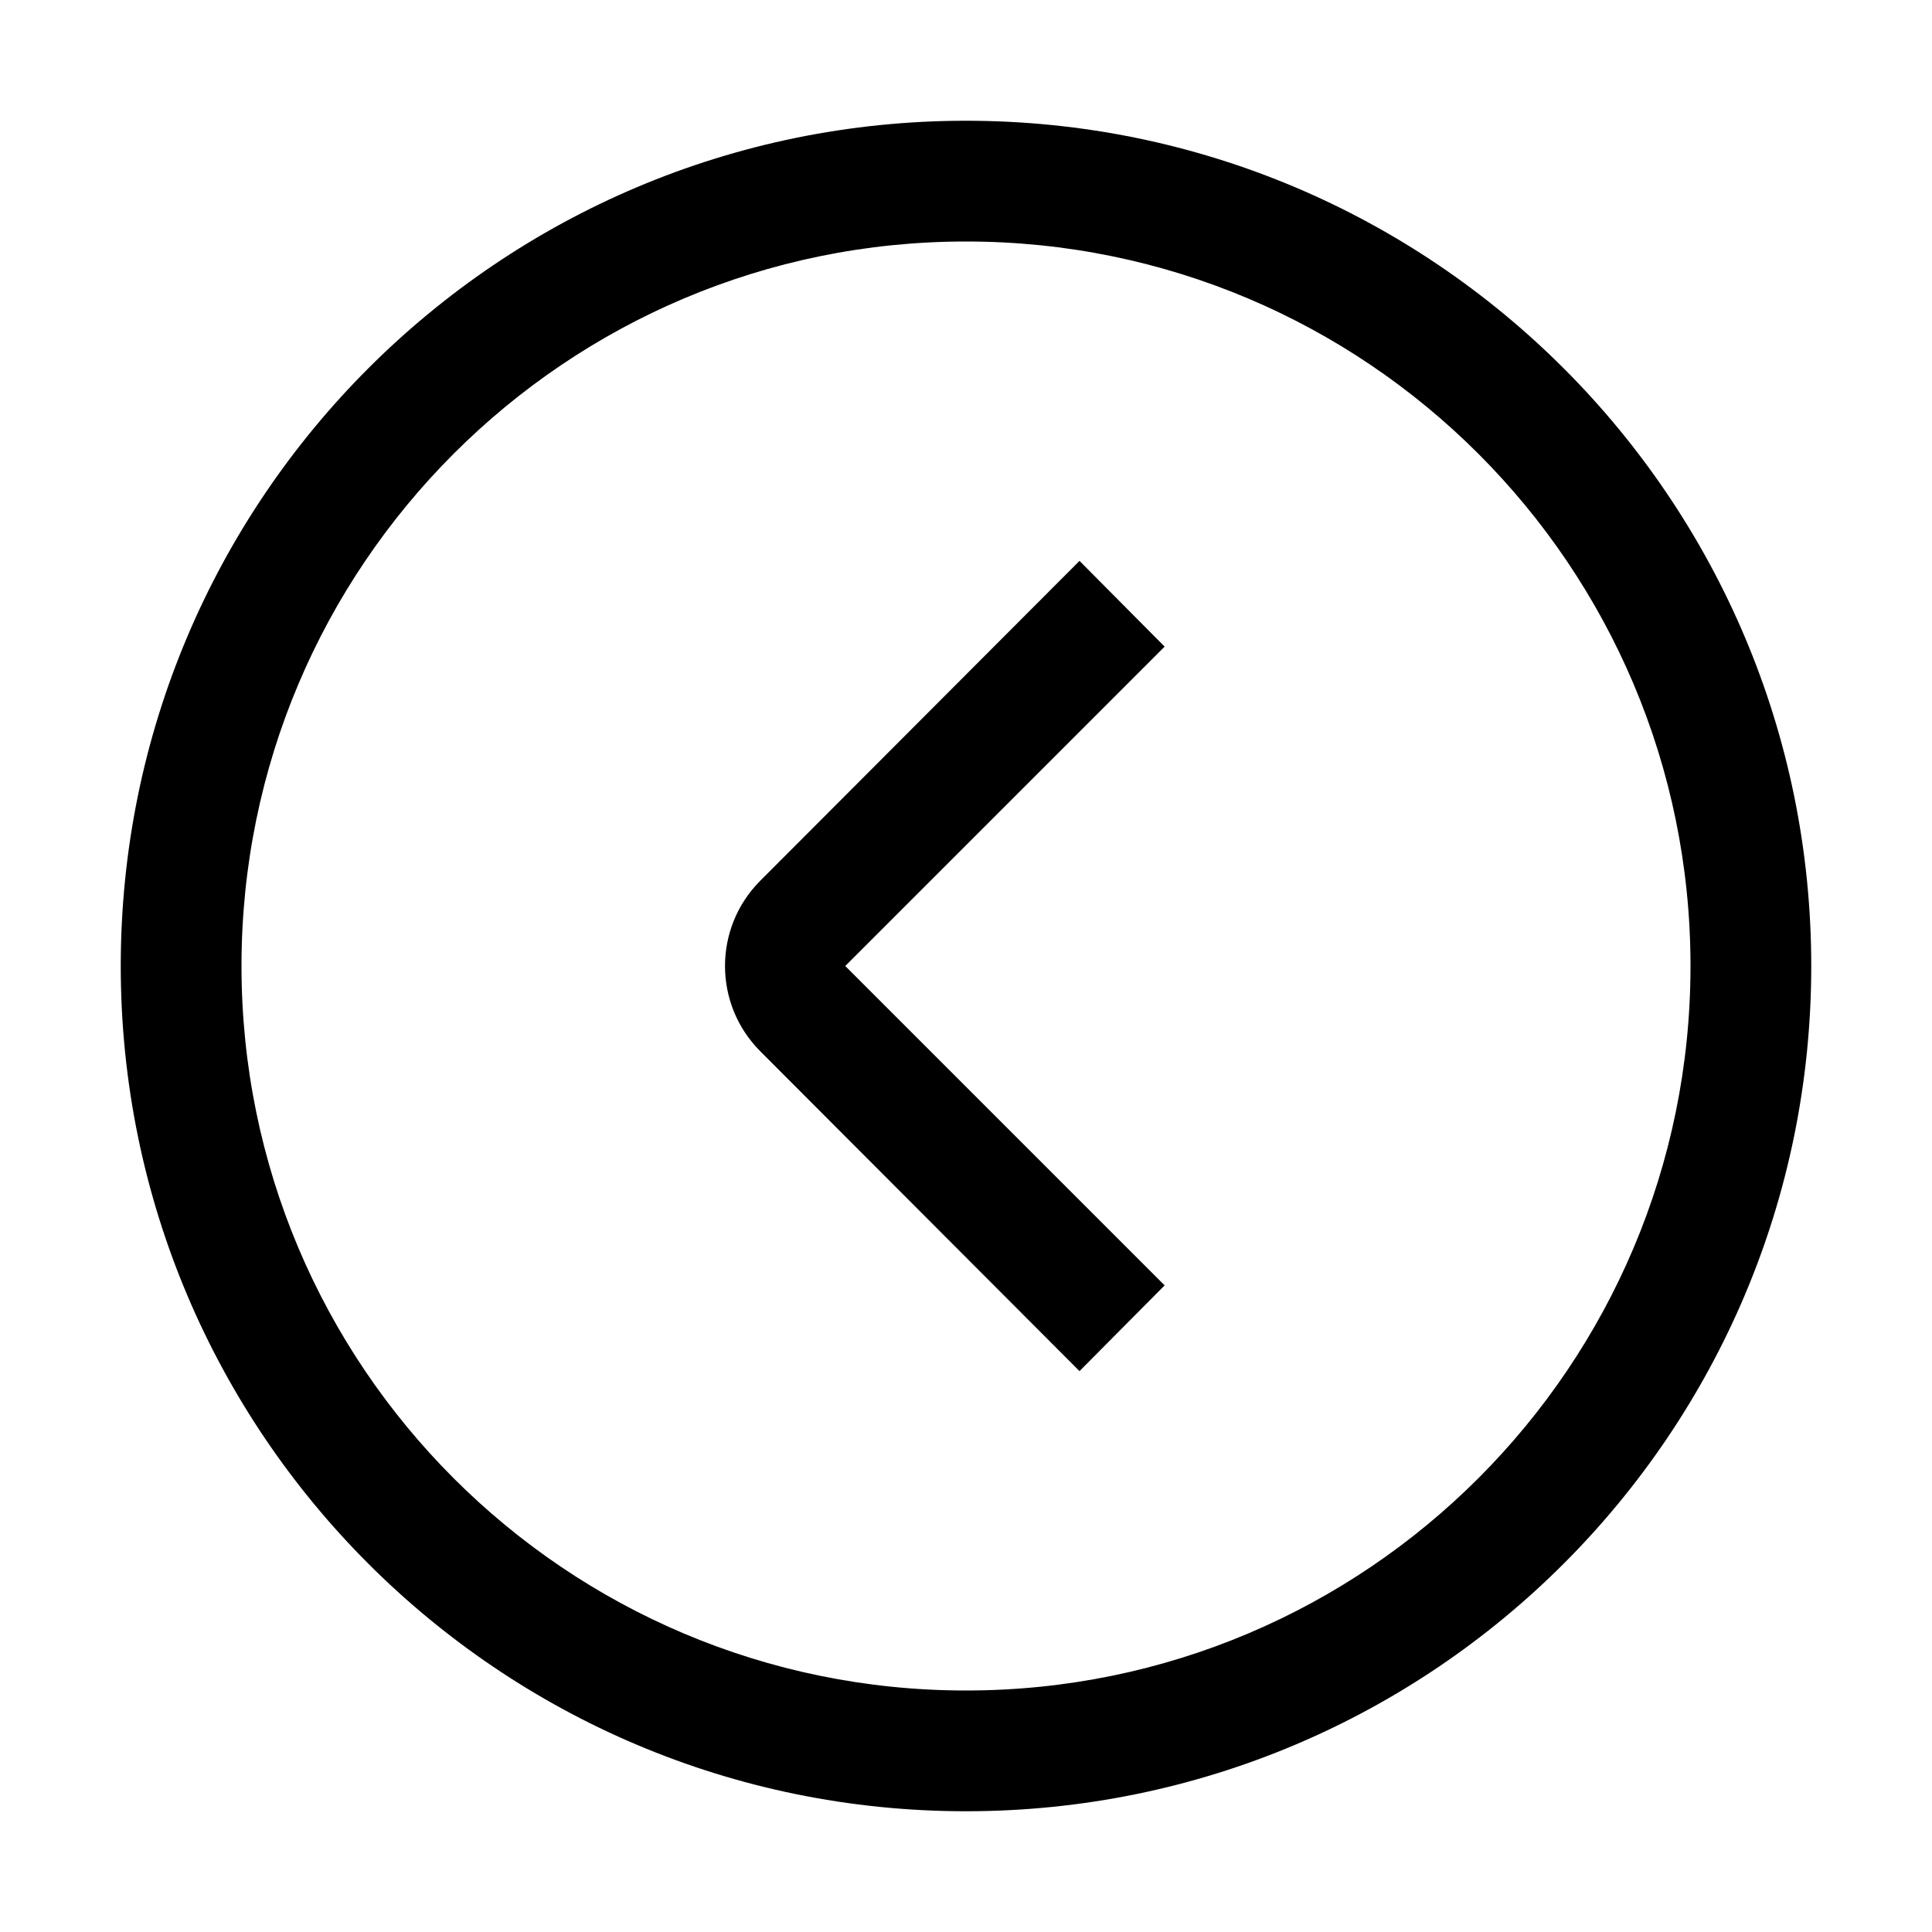
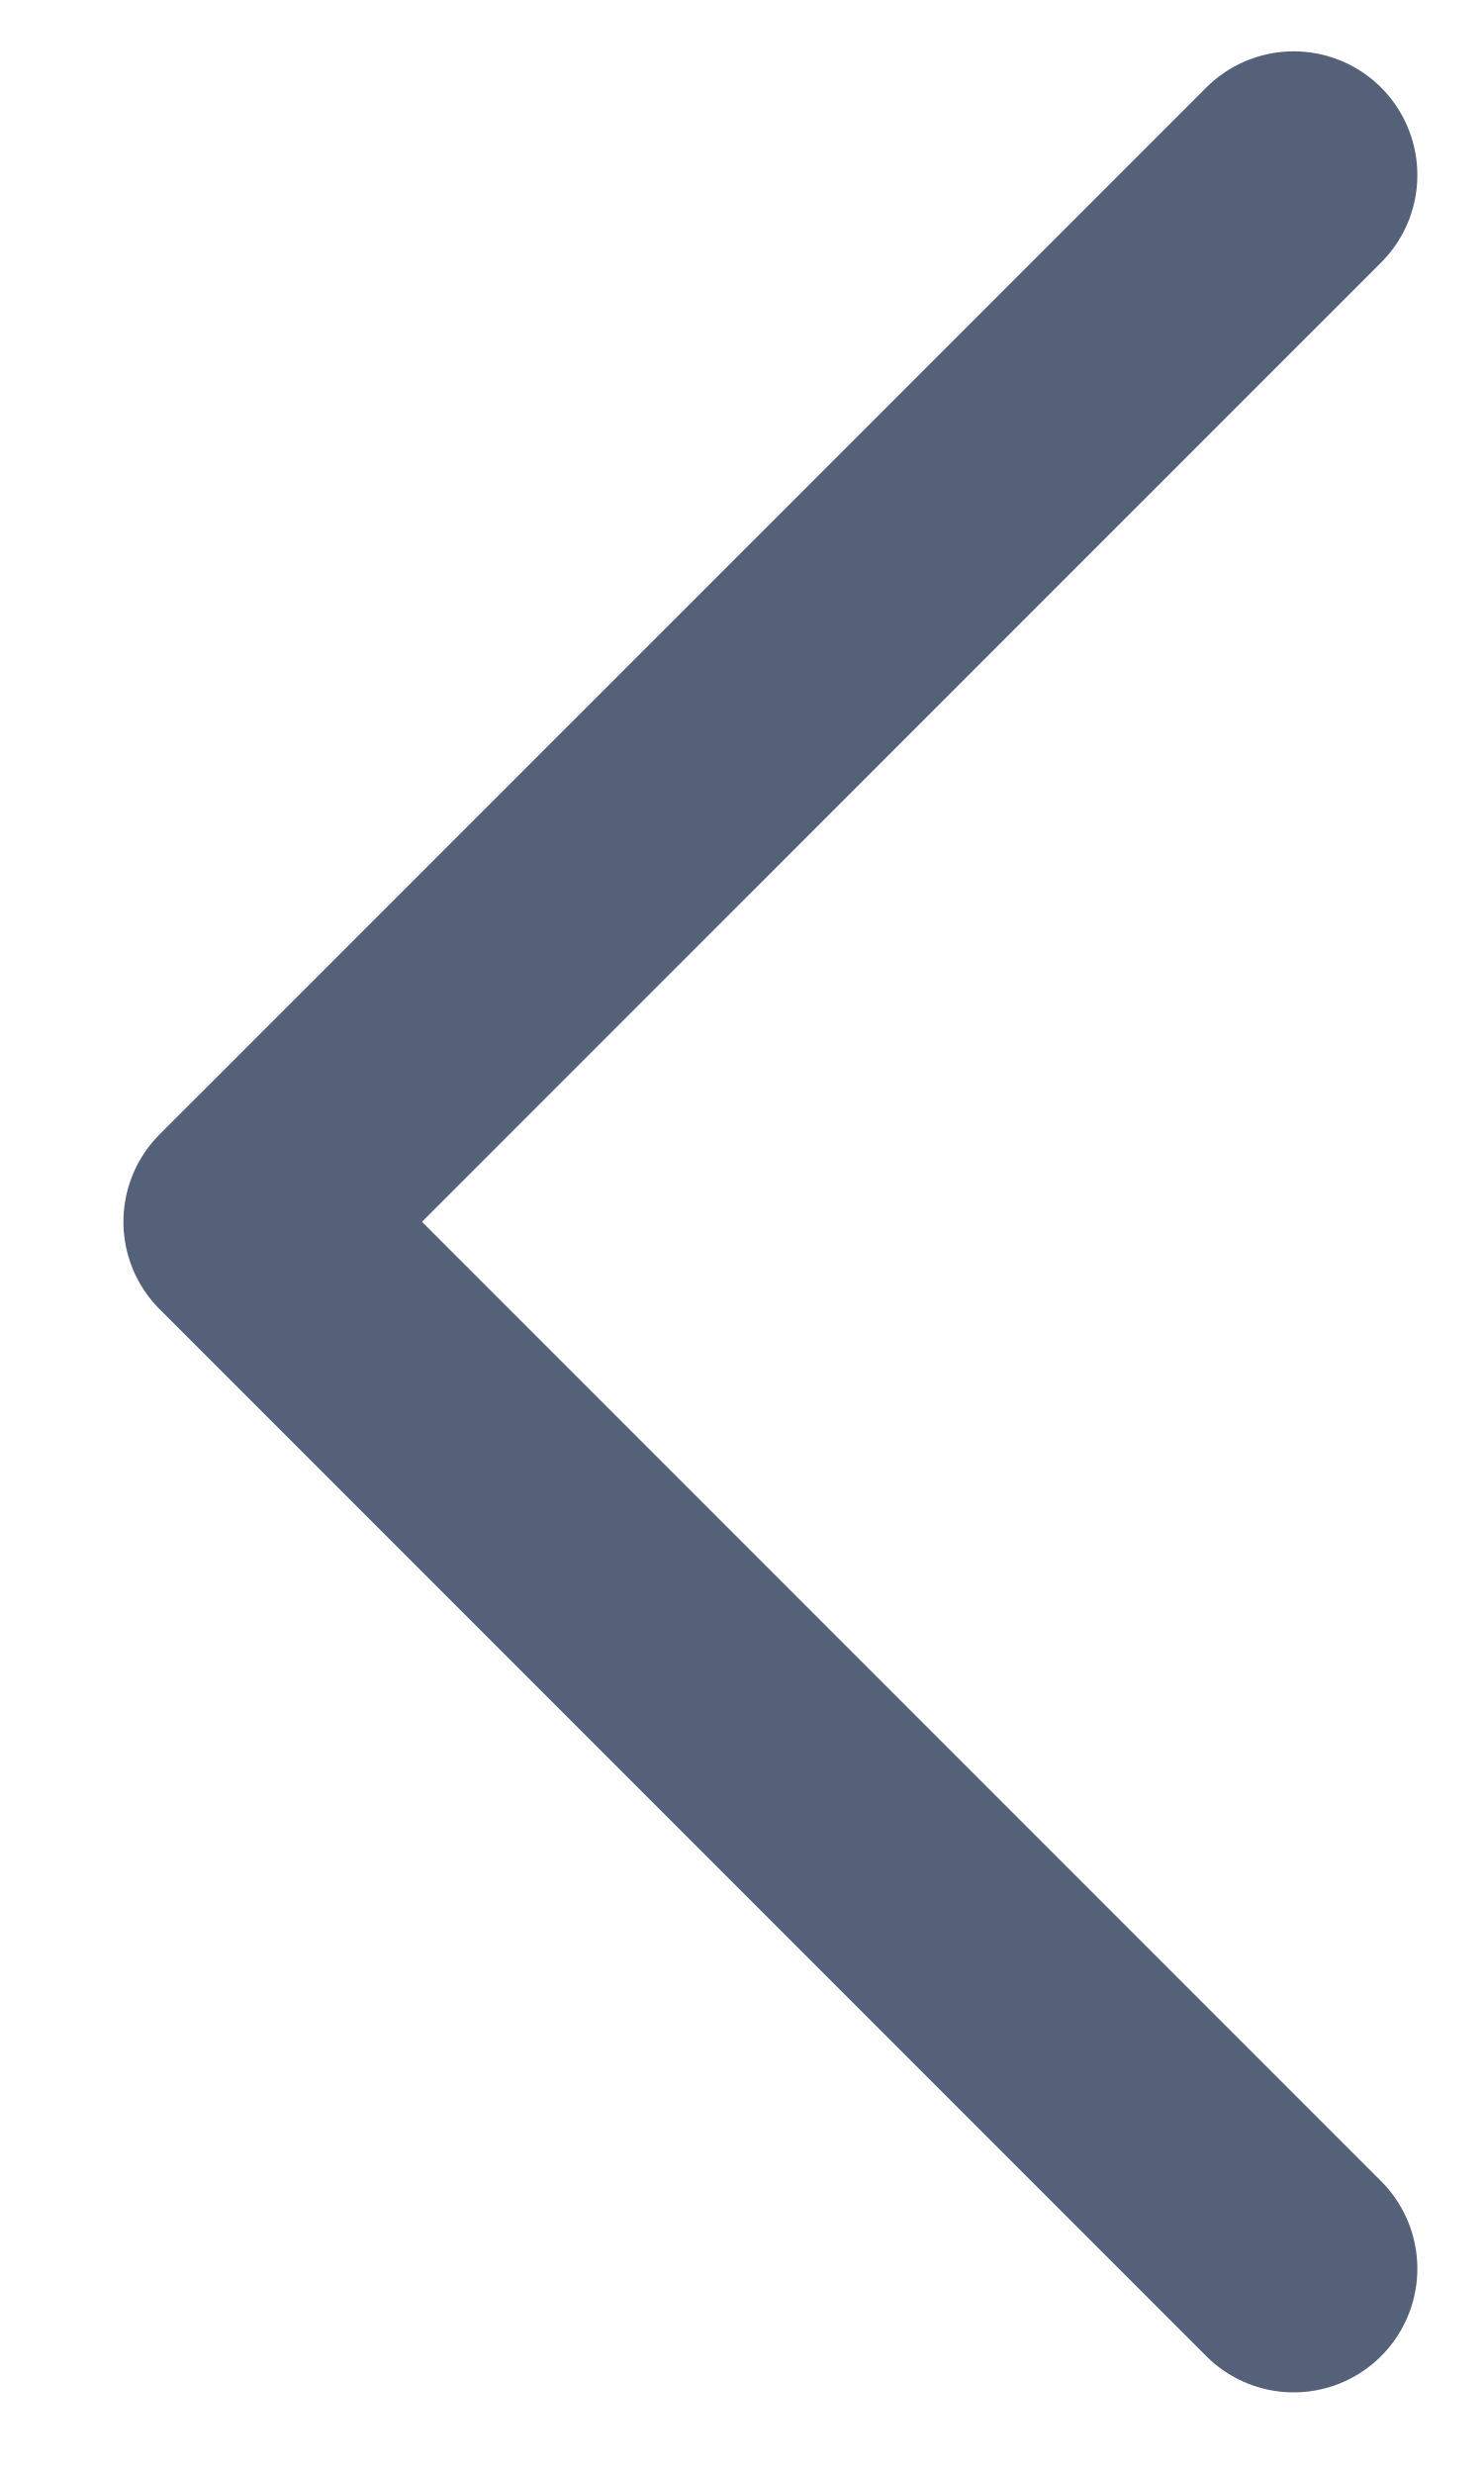
- <svg xmlns="http://www.w3.org/2000/svg" id="Outlined" viewBox="0 0 32 32">
-   <g id="Fill">
-     <path d="M16,2A14,14,0,1,0,30,16,14,14,0,0,0,16,2Zm0,26A12,12,0,1,1,28,16,12,12,0,0,1,16,28Z" />
-     <path d="M17.88,9.29l-5.29,5.3a2,2,0,0,0,0,2.82l5.29,5.3,1.41-1.42L14,16l5.29-5.29Z" />
-   </g>
+ <svg xmlns="http://www.w3.org/2000/svg" width="12" height="20" viewBox="0 0 12 20" fill="none">
+   <path d="M10.461 18.34L1.998 9.877L10.461 1.415" stroke="#546179" stroke-width="2" stroke-miterlimit="10" stroke-linecap="round" stroke-linejoin="round" />
</svg>
